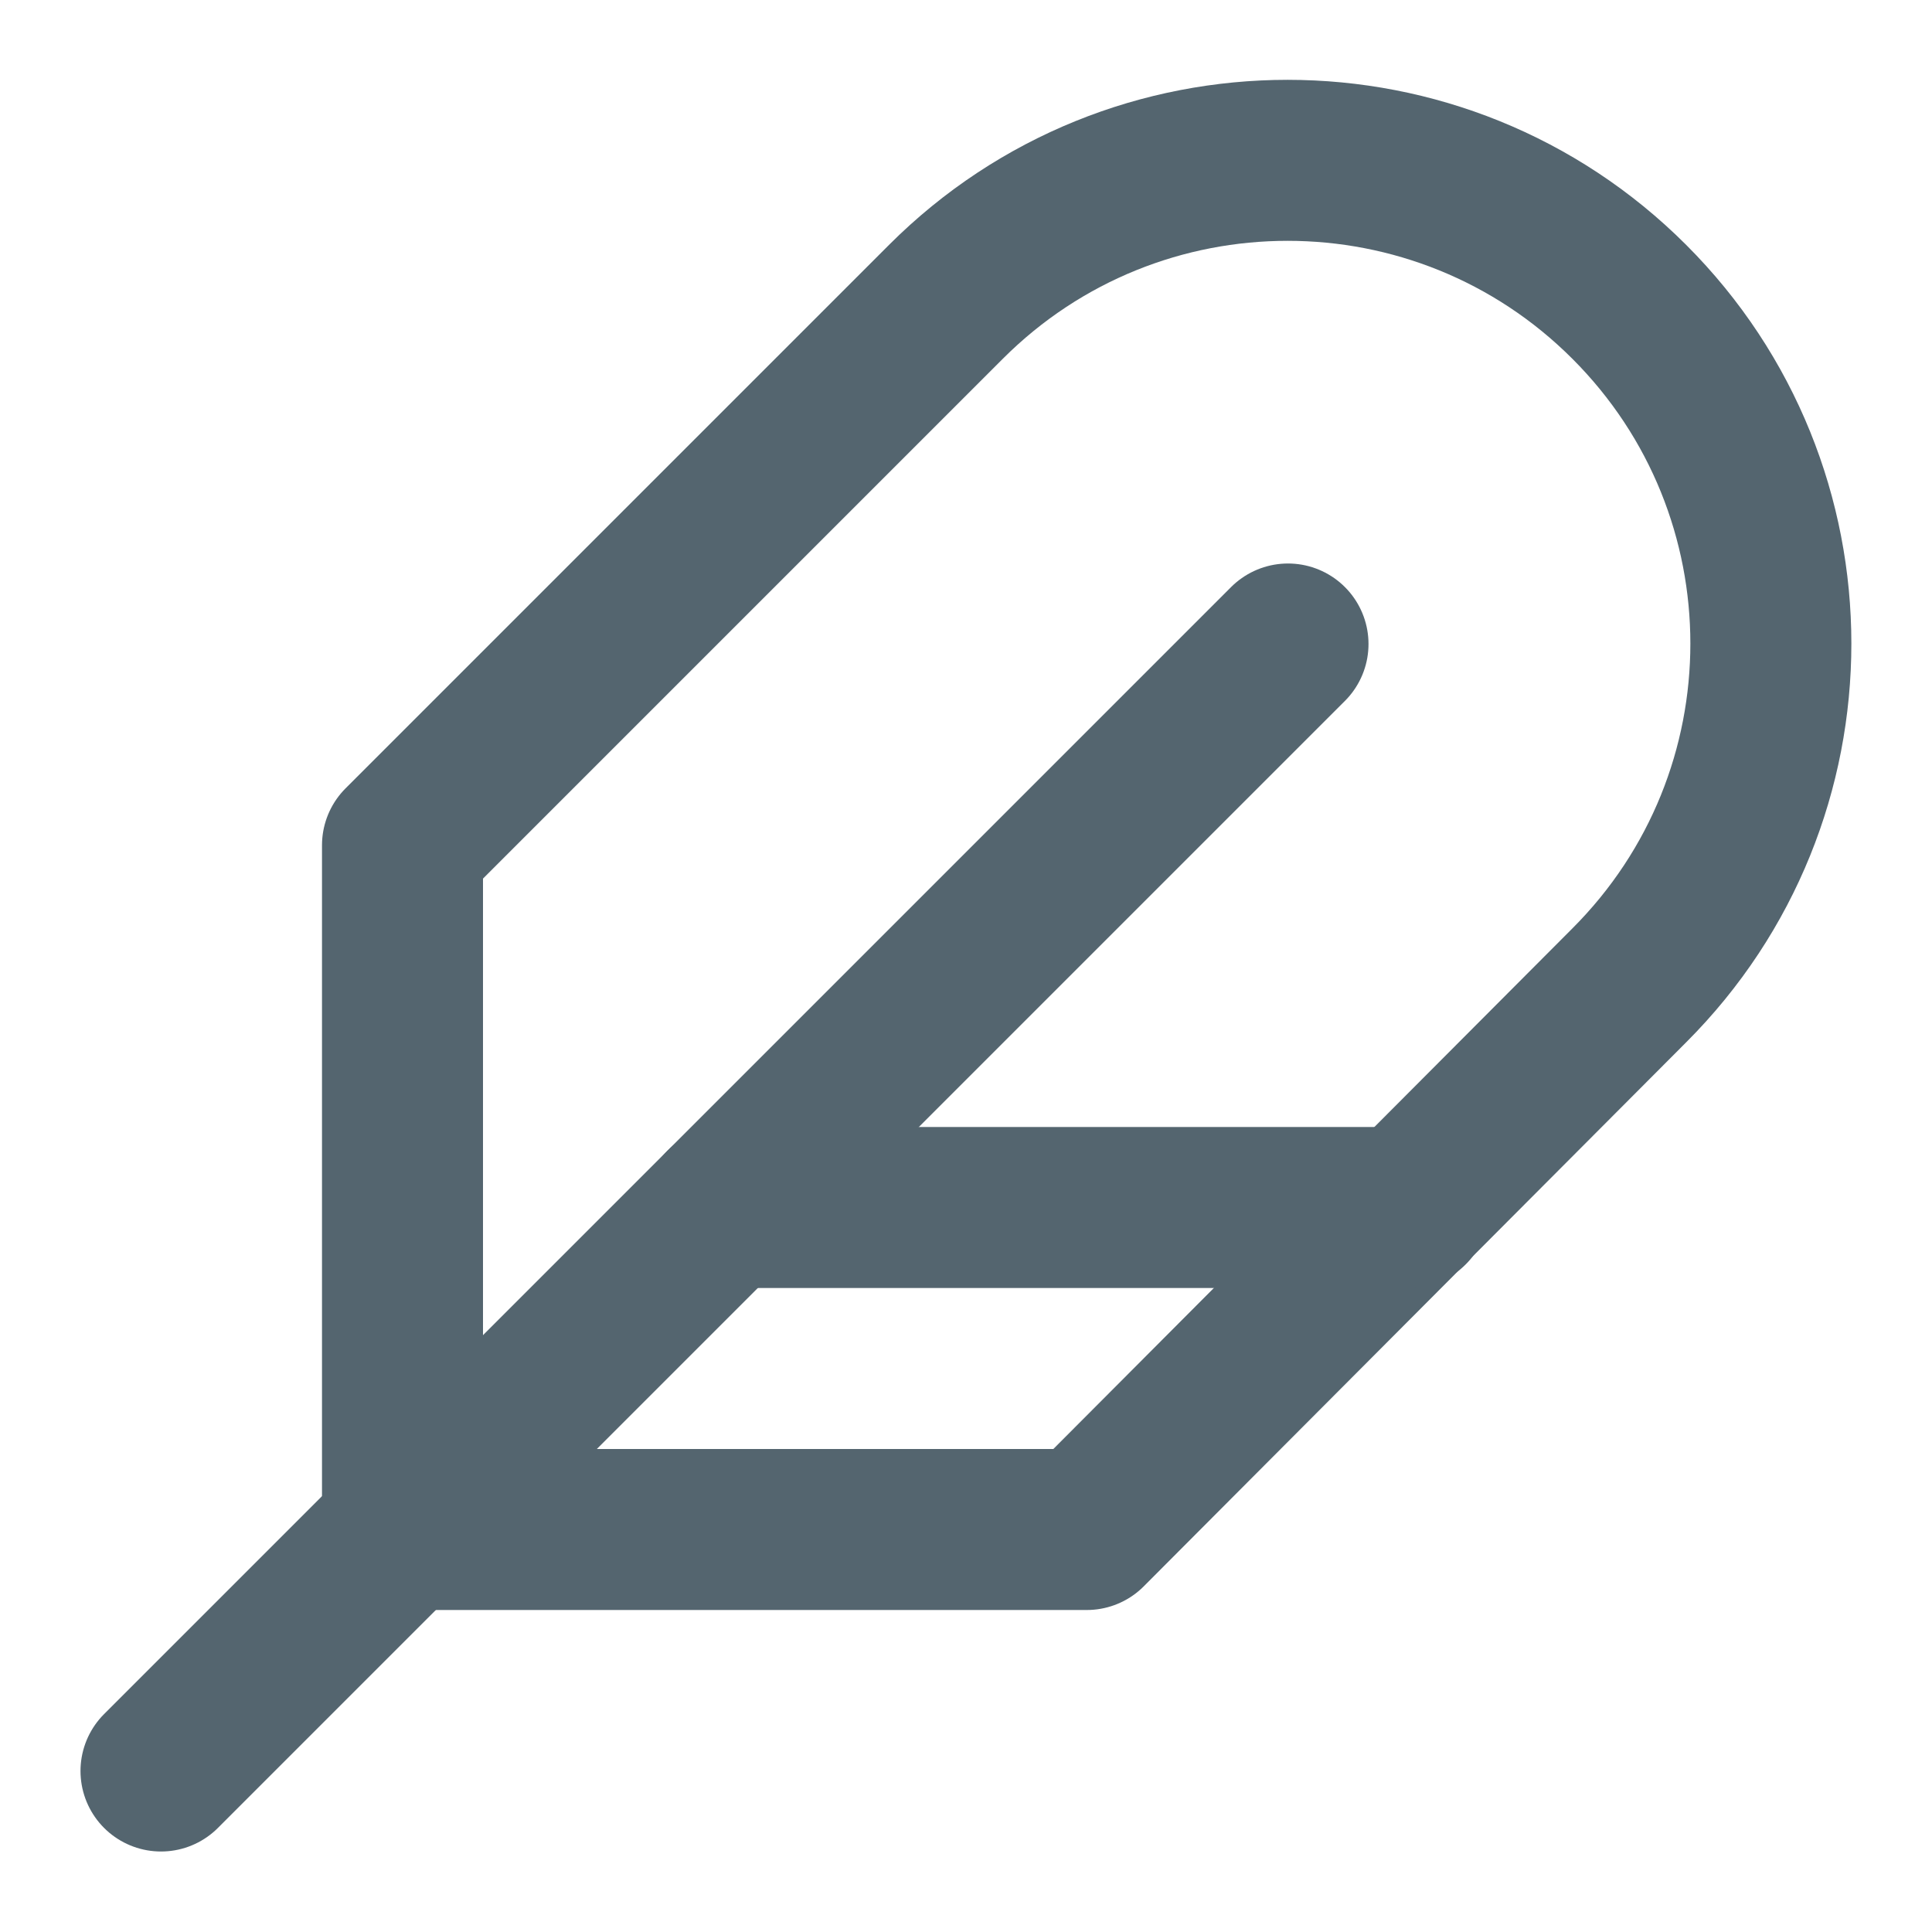
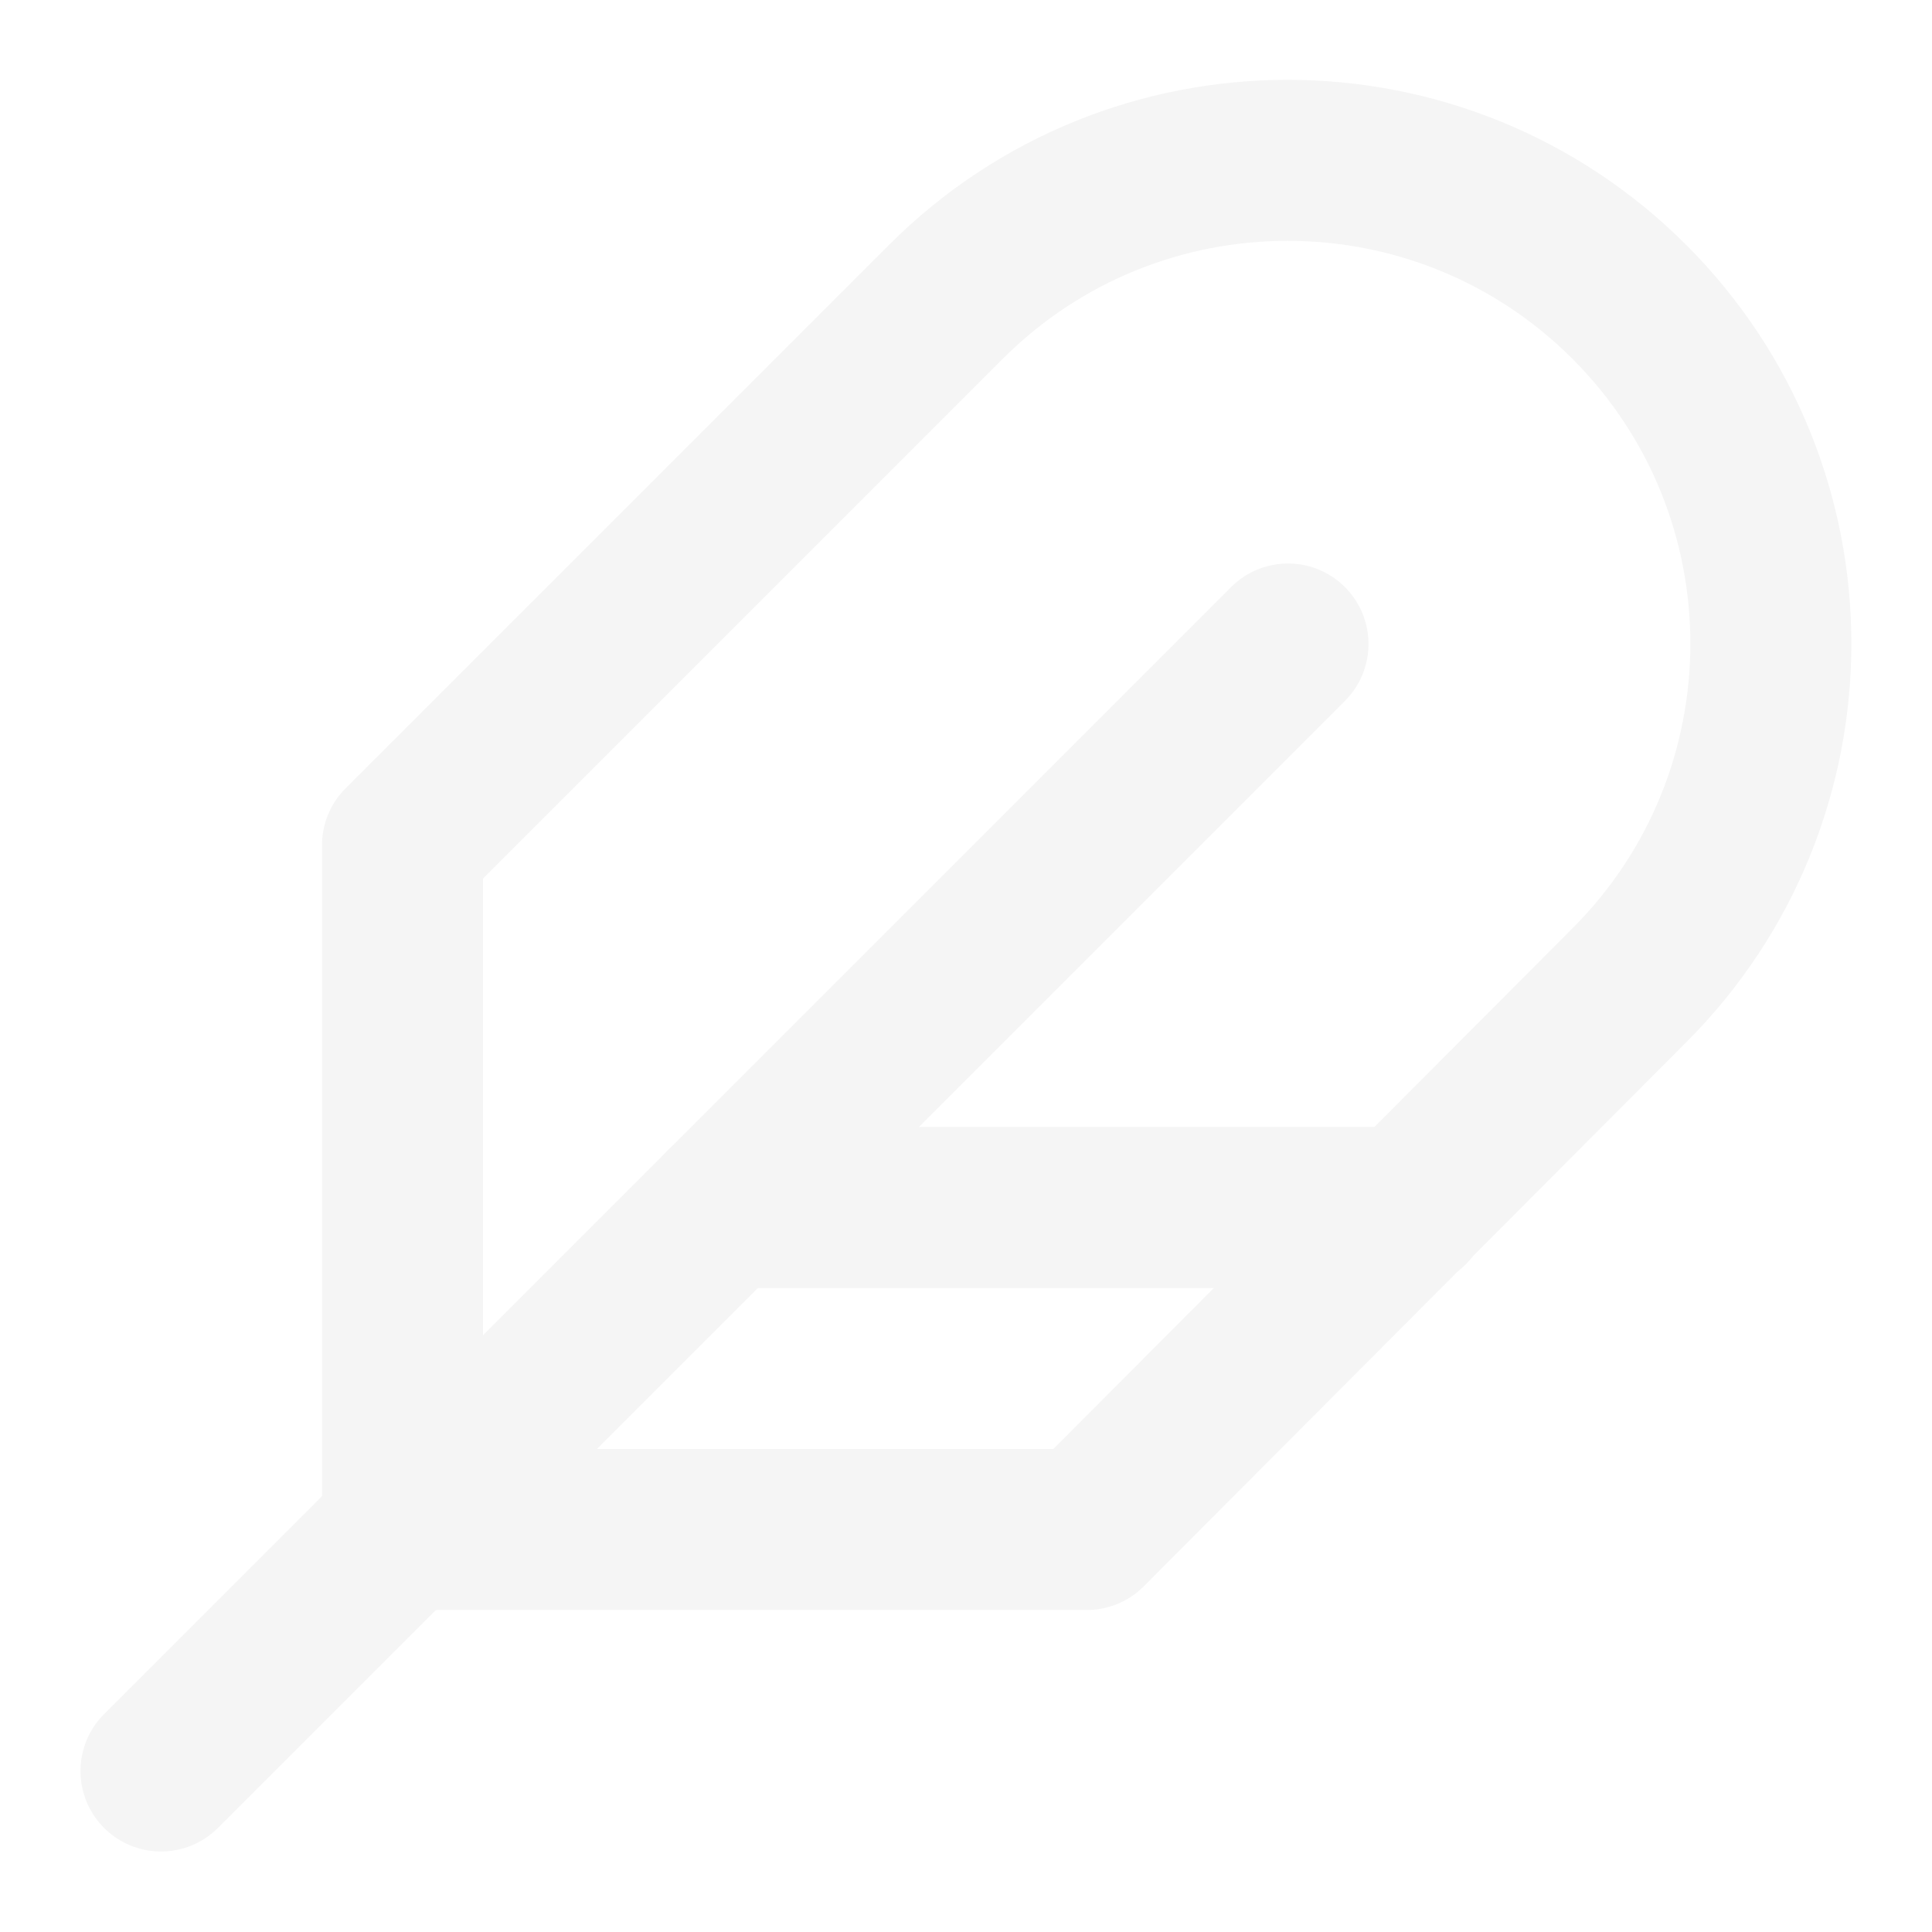
- <svg xmlns="http://www.w3.org/2000/svg" width="24" height="24" viewBox="0 0 24 24" fill="none" stroke="#54656F" stroke-width="2" stroke-linecap="round" stroke-linejoin="round" class="feather feather-feather">
+ <svg xmlns="http://www.w3.org/2000/svg" width="24" height="24" viewBox="0 0 24 24" fill="none" stroke="#F5F5F5" stroke-width="2" stroke-linecap="round" stroke-linejoin="round" class="feather feather-feather">
  <path d="M20.24 12.24a6 6 0 0 0-8.49-8.49L5 10.5V19h8.5z" />
  <line x1="16" y1="8" x2="2" y2="22" />
  <line x1="17.5" y1="15" x2="9" y2="15" />
</svg>
